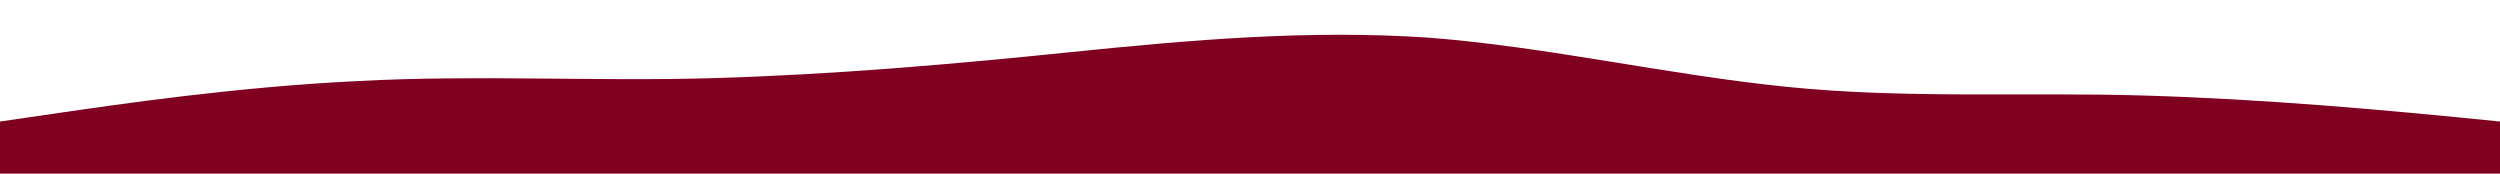
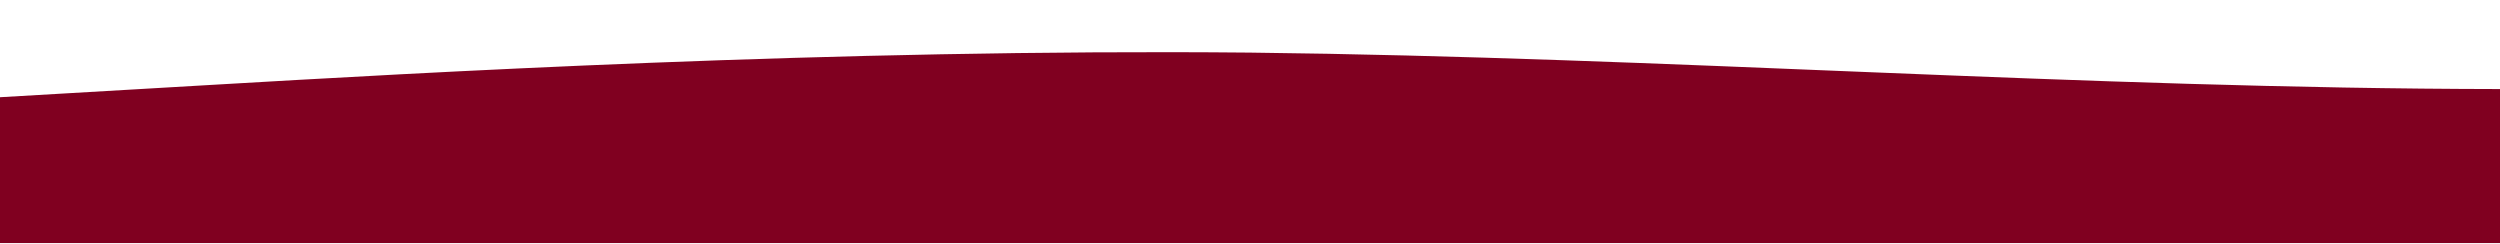
- <svg xmlns="http://www.w3.org/2000/svg" id="wave" style="transform:rotate(0deg); transition: 0.3s" viewBox="0 0 1440 100" version="1.1">
+ <svg xmlns="http://www.w3.org/2000/svg" id="wave" style="transform:rotate(0deg); transition: 0.3s" viewBox="0 0 1440 140" version="1.1">
  <defs>
    <linearGradient id="sw-gradient-0" x1="0" x2="0" y1="1" y2="0">
-       <stop stop-color="rgba(128,0,32, 1)" offset="0%" />
-       <stop stop-color="rgba(128,0,32, 1)" offset="100%" />
+       <stop stop-color="rgba(128, 0, 32, 1)" offset="0%" />
+       <stop stop-color="rgba(128, 0, 32, 1)" offset="100%" />
    </linearGradient>
  </defs>
-   <path style="transform:translate(0, 0px); opacity:1" fill="url(#sw-gradient-0)" d="M0,70L34.3,65C68.6,60,137,50,206,46.7C274.3,43,343,47,411,45C480,43,549,37,617,30C685.7,23,754,17,823,21.7C891.4,27,960,43,1029,50C1097.1,57,1166,53,1234,55C1302.9,57,1371,63,1440,70C1508.6,77,1577,83,1646,73.3C1714.3,63,1783,37,1851,28.3C1920,20,1989,30,2057,31.7C2125.7,33,2194,27,2263,30C2331.4,33,2400,47,2469,48.3C2537.1,50,2606,40,2674,30C2742.9,20,2811,10,2880,20C2948.6,30,3017,60,3086,65C3154.3,70,3223,50,3291,35C3360,20,3429,10,3497,6.7C3565.7,3,3634,7,3703,15C3771.4,23,3840,37,3909,45C3977.1,53,4046,57,4114,48.3C4182.9,40,4251,20,4320,16.7C4388.6,13,4457,27,4526,38.3C4594.3,50,4663,60,4731,65C4800,70,4869,70,4903,70L4937.1,70L4937.1,100L4902.9,100C4868.6,100,4800,100,4731,100C4662.9,100,4594,100,4526,100C4457.1,100,4389,100,4320,100C4251.4,100,4183,100,4114,100C4045.7,100,3977,100,3909,100C3840,100,3771,100,3703,100C3634.3,100,3566,100,3497,100C3428.6,100,3360,100,3291,100C3222.9,100,3154,100,3086,100C3017.1,100,2949,100,2880,100C2811.4,100,2743,100,2674,100C2605.7,100,2537,100,2469,100C2400,100,2331,100,2263,100C2194.3,100,2126,100,2057,100C1988.6,100,1920,100,1851,100C1782.9,100,1714,100,1646,100C1577.1,100,1509,100,1440,100C1371.4,100,1303,100,1234,100C1165.7,100,1097,100,1029,100C960,100,891,100,823,100C754.3,100,686,100,617,100C548.6,100,480,100,411,100C342.9,100,274,100,206,100C137.1,100,69,100,34,100L0,100Z" />
+   <path style="transform:translate(0, 0px); opacity:1" fill="url(#sw-gradient-0)" d="M0,56L120,49C240,42,480,28,720,30.3C960,33,1200,51,1440,51.3C1680,51,1920,33,2160,42C2400,51,2640,89,2880,86.3C3120,84,3360,42,3600,35C3840,28,4080,56,4320,74.7C4560,93,4800,103,5040,100.3C5280,98,5520,84,5760,74.7C6000,65,6240,61,6480,67.7C6720,75,6960,93,7200,95.7C7440,98,7680,84,7920,74.7C8160,65,8400,61,8640,51.3C8880,42,9120,28,9360,21C9600,14,9840,14,10080,18.7C10320,23,10560,33,10800,51.3C11040,70,11280,98,11520,100.3C11760,103,12000,79,12240,79.3C12480,79,12720,103,12960,105C13200,107,13440,89,13680,86.3C13920,84,14160,98,14400,93.3C14640,89,14880,65,15120,56C15360,47,15600,51,15840,53.7C16080,56,16320,56,16560,56C16800,56,17040,56,17160,56L17280,56L17280,140L17160,140C17040,140,16800,140,16560,140C16320,140,16080,140,15840,140C15600,140,15360,140,15120,140C14880,140,14640,140,14400,140C14160,140,13920,140,13680,140C13440,140,13200,140,12960,140C12720,140,12480,140,12240,140C12000,140,11760,140,11520,140C11280,140,11040,140,10800,140C10560,140,10320,140,10080,140C9840,140,9600,140,9360,140C9120,140,8880,140,8640,140C8400,140,8160,140,7920,140C7680,140,7440,140,7200,140C6960,140,6720,140,6480,140C6240,140,6000,140,5760,140C5520,140,5280,140,5040,140C4800,140,4560,140,4320,140C4080,140,3840,140,3600,140C3360,140,3120,140,2880,140C2640,140,2400,140,2160,140C1920,140,1680,140,1440,140C1200,140,960,140,720,140C480,140,240,140,120,140L0,140Z" />
</svg>
